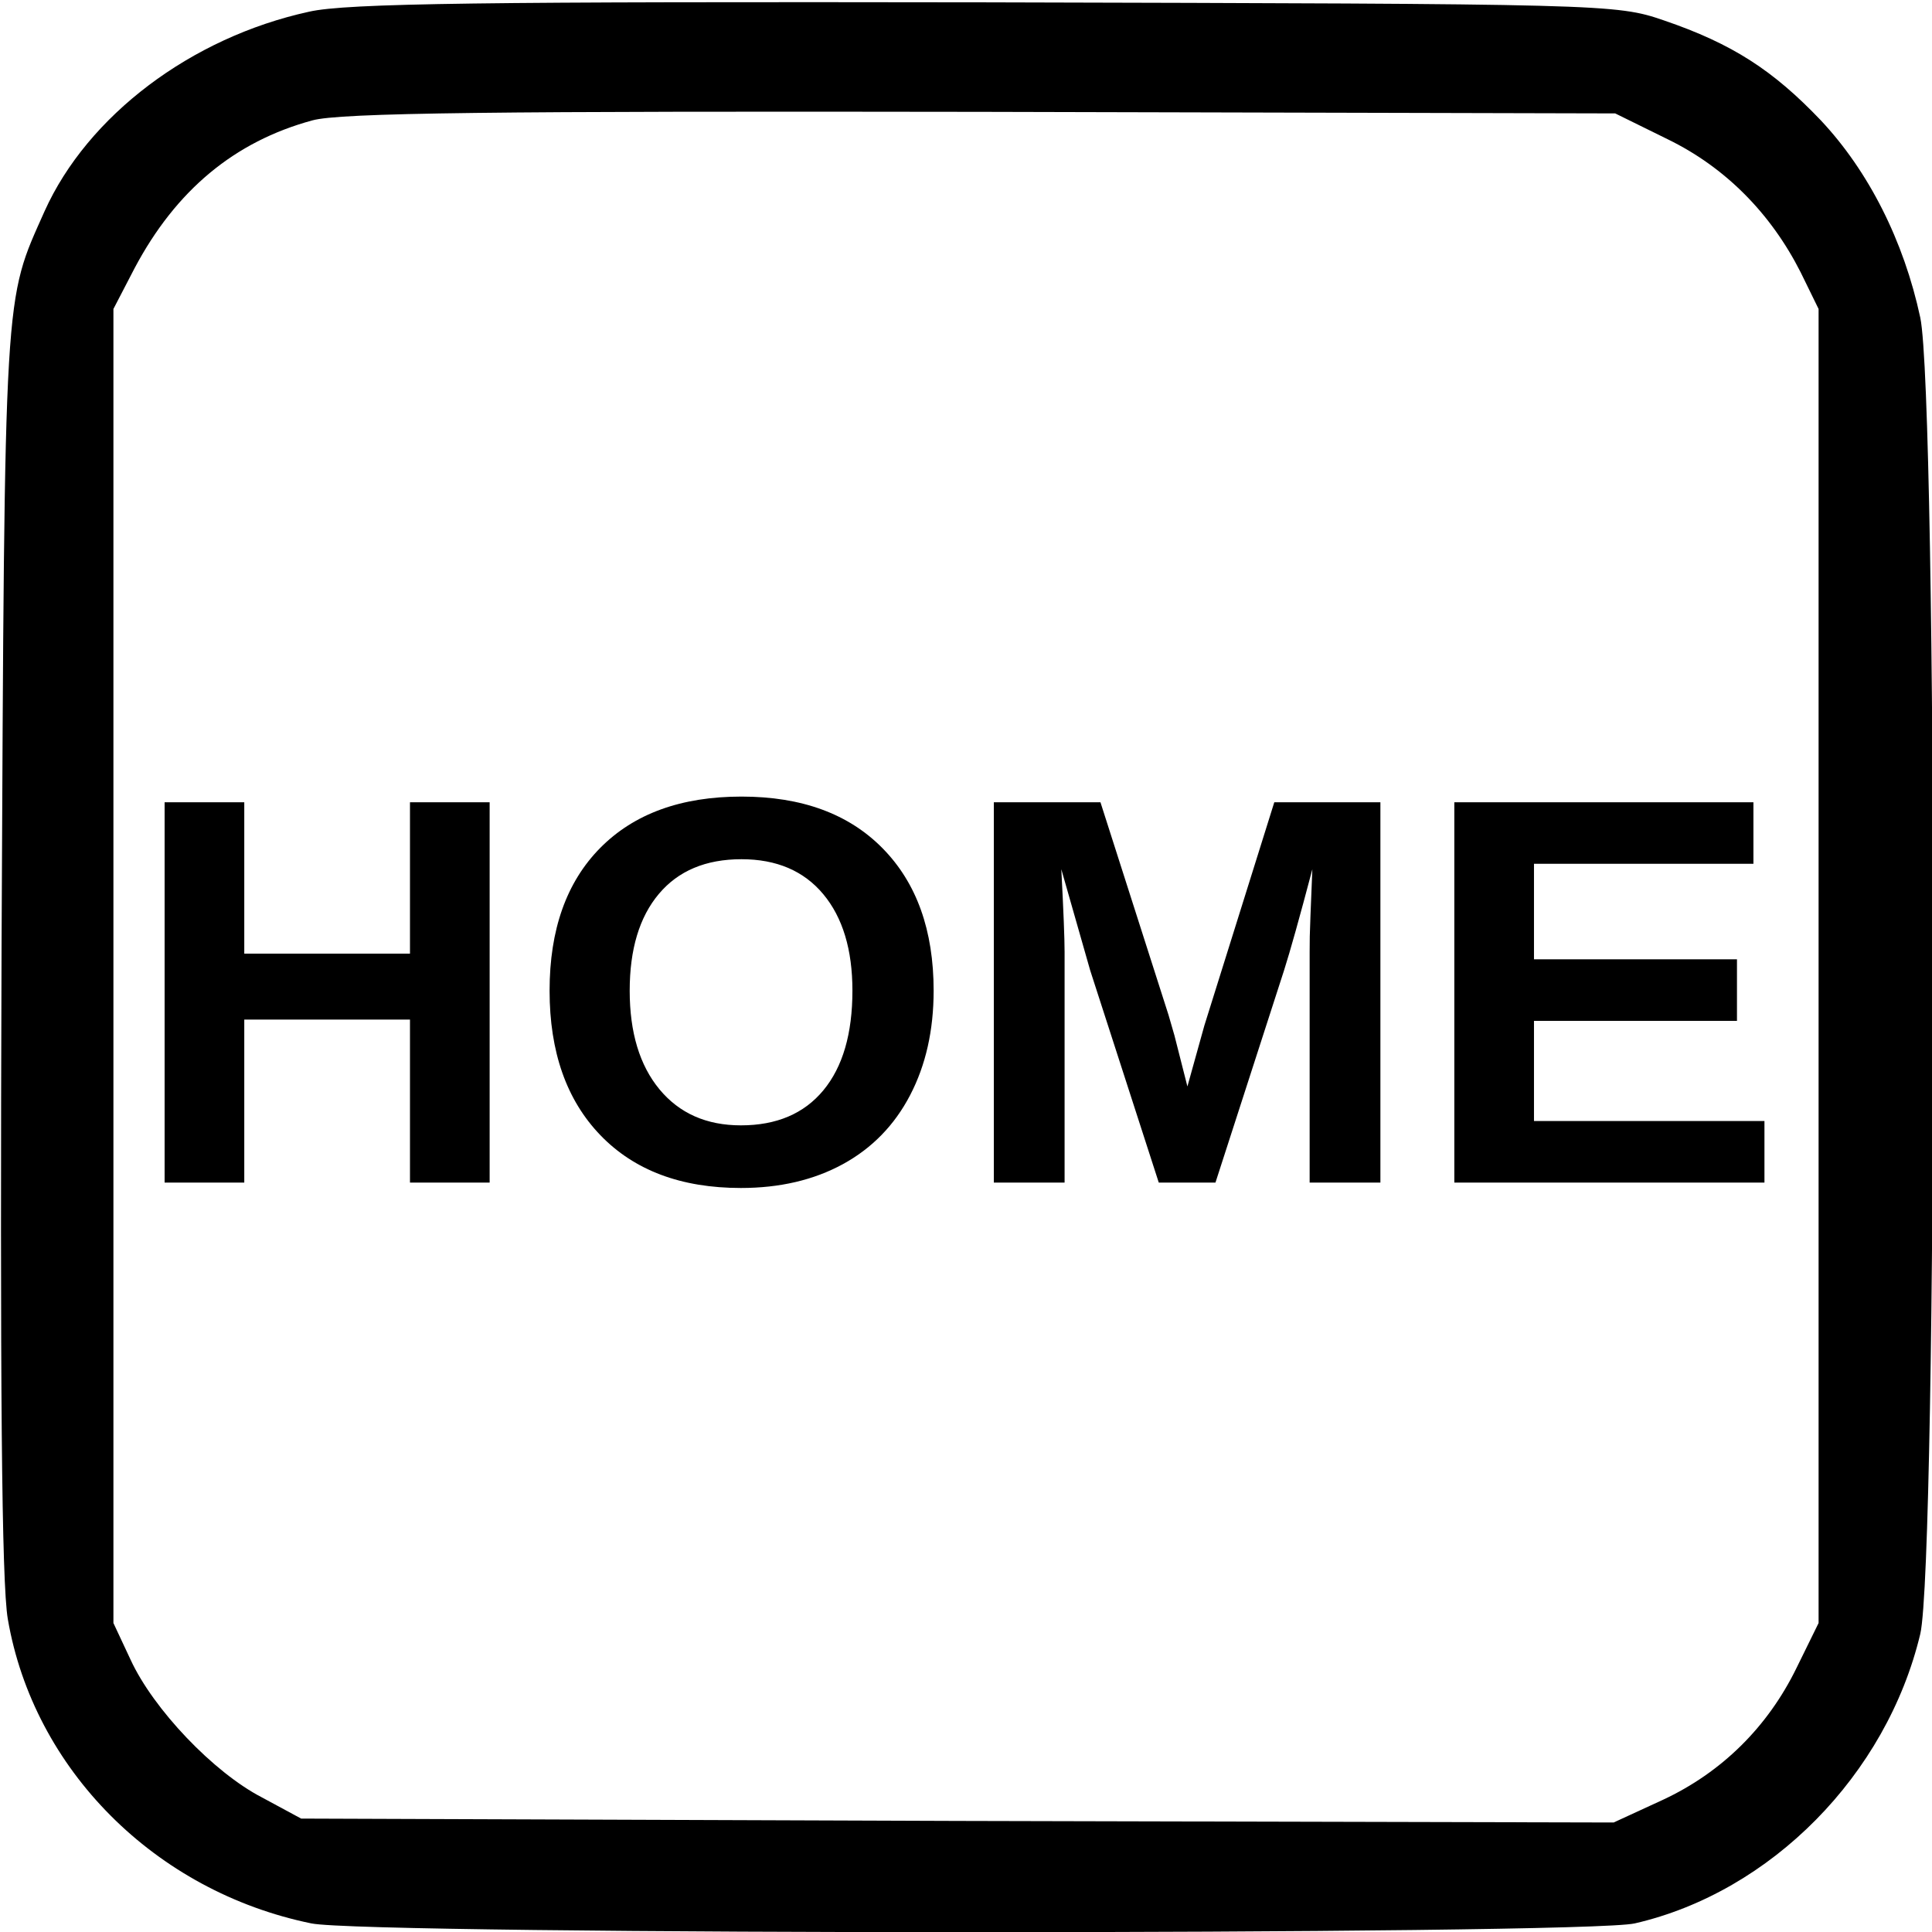
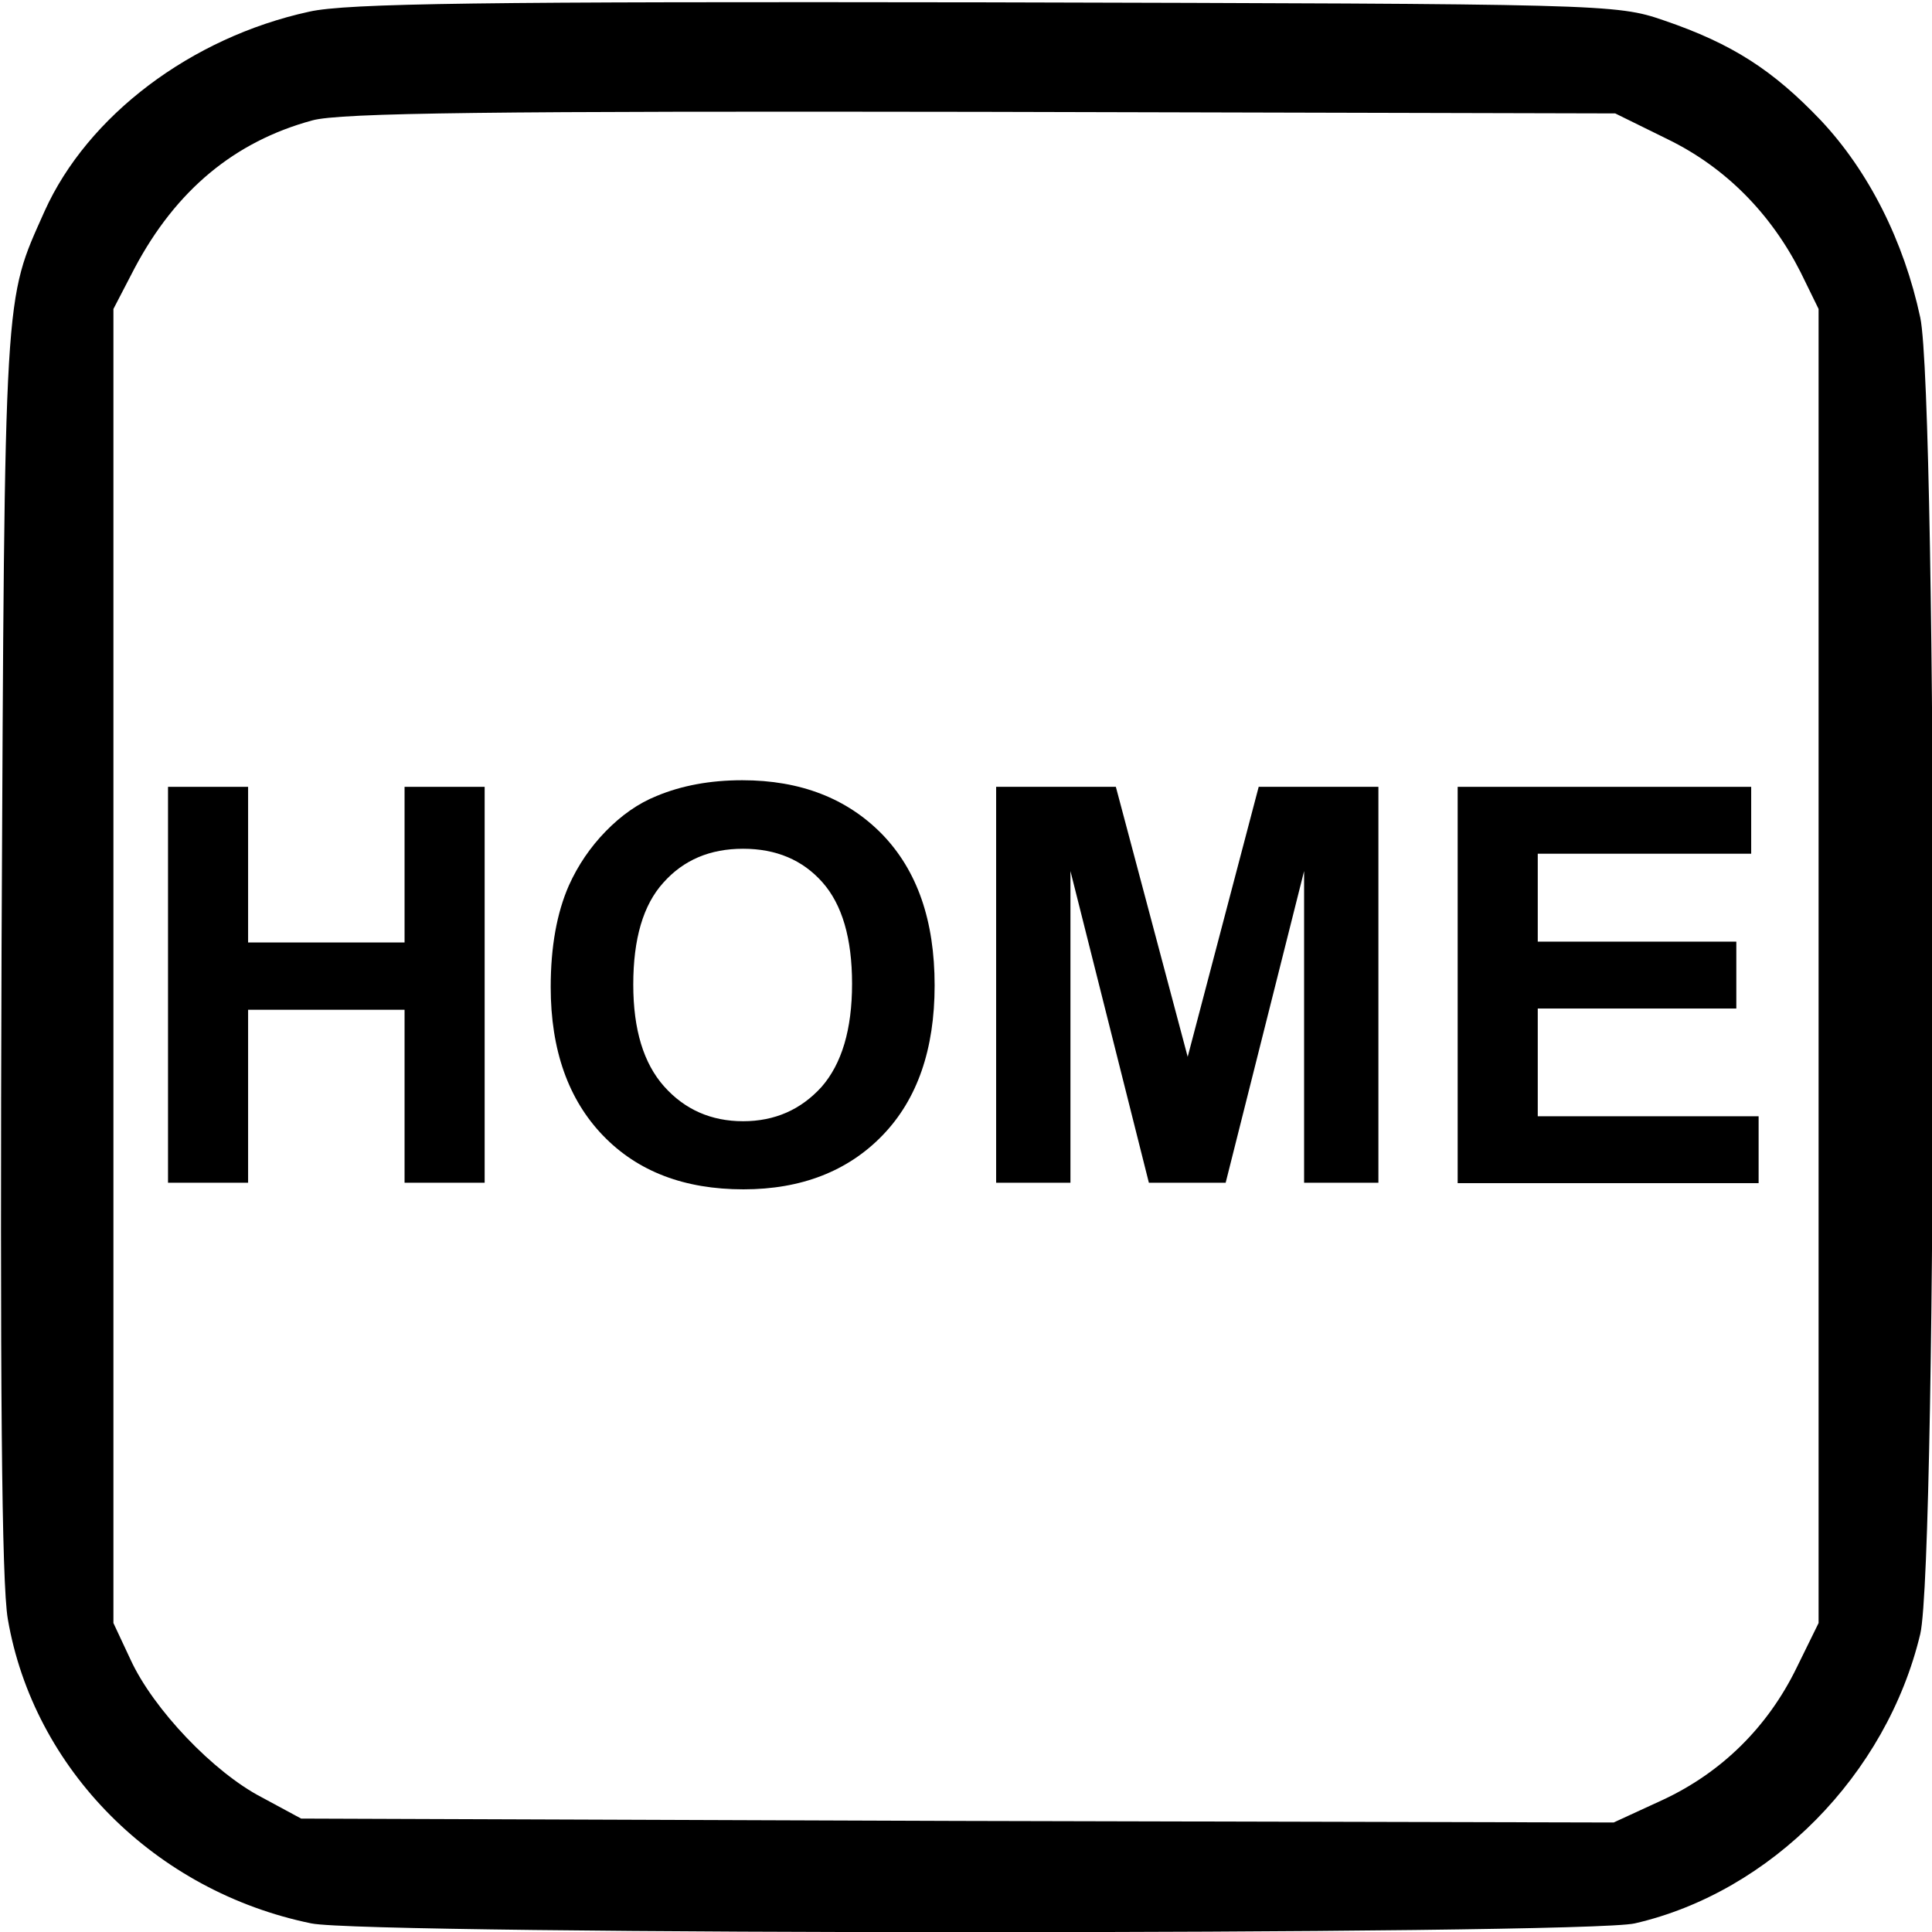
- <svg xmlns="http://www.w3.org/2000/svg" version="1.0" width="468pt" height="468pt" viewBox="0 0 468 468" id="svg2">
-   <defs id="defs12" />
-   <g transform="matrix(0.189474,0,0,-0.189474,0,468)" id="g6">
-     <path d="M 395,2455 C 244,2422 112,2322 57,2200 5,2083 6,2112 2,1260 0,702 2,446 10,400 43,208 198,52 398,11 c 71,-15 1628,-15 1692,0 174,40 322,190 365,370 22,94 22,1579 0,1683 -21,98 -66,187 -127,252 -61,64 -113,98 -201,128 -61,21 -75,21 -867,23 -640,1 -817,-1 -865,-12 z m 1737,-163 c 74,-36 132,-95 170,-170 l 23,-47 0,-840 0,-840 -28,-57 c -37,-76 -96,-134 -171,-169 l -63,-29 -839,2 -839,3 -50,27 C 273,204 196,285 167,348 l -22,47 0,840 0,840 27,52 c 53,100 128,162 227,189 35,10 236,12 856,11 l 810,-2 67,-33 z" id="path8" />
+ <svg xmlns="http://www.w3.org/2000/svg" version="1.1" id="svg2" x="0px" y="0px" viewBox="0 0 468 468" style="enable-background:new 0 0 468 468;" xml:space="preserve">
+   <style type="text/css">
+ 	.st0{enable-background:new    ;}
+ </style>
+   <g id="g6" transform="matrix(0.189474,0,0,-0.189474,0,468)">
+     <path id="path8" d="M395,2455c-151-33-283-133-338-255c-52-117-51-88-55-940c-2-558,0-814,8-860C43,208,198,52,398,11   c71-15,1628-15,1692,0c174,40,322,190,365,370c22,94,22,1579,0,1683c-21,98-66,187-127,252c-61,64-113,98-201,128   c-61,21-75,21-867,23C620,2468,443,2466,395,2455z M2132,2292c74-36,132-95,170-170l23-47v-840V395l-28-57c-37-76-96-134-171-169   l-63-29l-839,2l-839,3l-50,27c-62,32-139,113-168,176l-22,47v840v840l27,52c53,100,128,162,227,189c35,10,236,12,856,11l810-2   L2132,2292z" />
  </g>
-   <text x="30.922" y="286.462" id="text2993" xml:space="preserve" style="font-size:133.911px;font-style:normal;font-variant:normal;font-weight:bold;font-stretch:normal;text-align:start;line-height:125%;letter-spacing:0px;word-spacing:0px;writing-mode:lr-tb;text-anchor:start;fill:#000000;fill-opacity:1;stroke:none;font-family:Arial;-inkscape-font-specification:Arial Bold">
-     <tspan x="30.922" y="286.462" id="tspan3006">HOME</tspan>
-   </text>
+   <g class="st0">
+     <path d="M40.7,286.5v-95.9h19.4v37.7H98v-37.7h19.4v95.9H98v-41.9H60.1v41.9H40.7z" />
+     <path d="M133.4,239.1c0-9.8,1.5-18,4.4-24.6c2.2-4.9,5.2-9.3,8.9-13.1c3.8-3.9,7.9-6.8,12.4-8.6c6-2.5,12.9-3.8,20.7-3.8   c14.1,0,25.4,4.4,33.9,13.1c8.5,8.8,12.7,20.9,12.7,36.6c0,15.5-4.2,27.6-12.6,36.3c-8.4,8.7-19.7,13.1-33.7,13.1   c-14.3,0-25.6-4.3-34-13C137.7,266.4,133.4,254.4,133.4,239.1z M153.4,238.5c0,10.9,2.5,19.1,7.5,24.7c5,5.6,11.4,8.4,19.1,8.4   c7.7,0,14-2.8,19-8.3c4.9-5.6,7.4-13.9,7.4-25c0-11-2.4-19.2-7.2-24.6c-4.8-5.4-11.2-8.1-19.2-8.1c-8,0-14.4,2.7-19.3,8.2   C155.8,219.2,153.4,227.4,153.4,238.5z" />
+     <path d="M241.3,286.5v-95.9h29l17.4,65.4l17.2-65.4h29v95.9h-18V211l-19,75.5h-18.6l-19-75.5v75.5H241.3z" />
+     <path d="M353.1,286.5v-95.9h71.1v16.2h-51.7v21.3h48.1v16.2h-48.1v26.1H426v16.2H353.1z" />
+   </g>
</svg>
